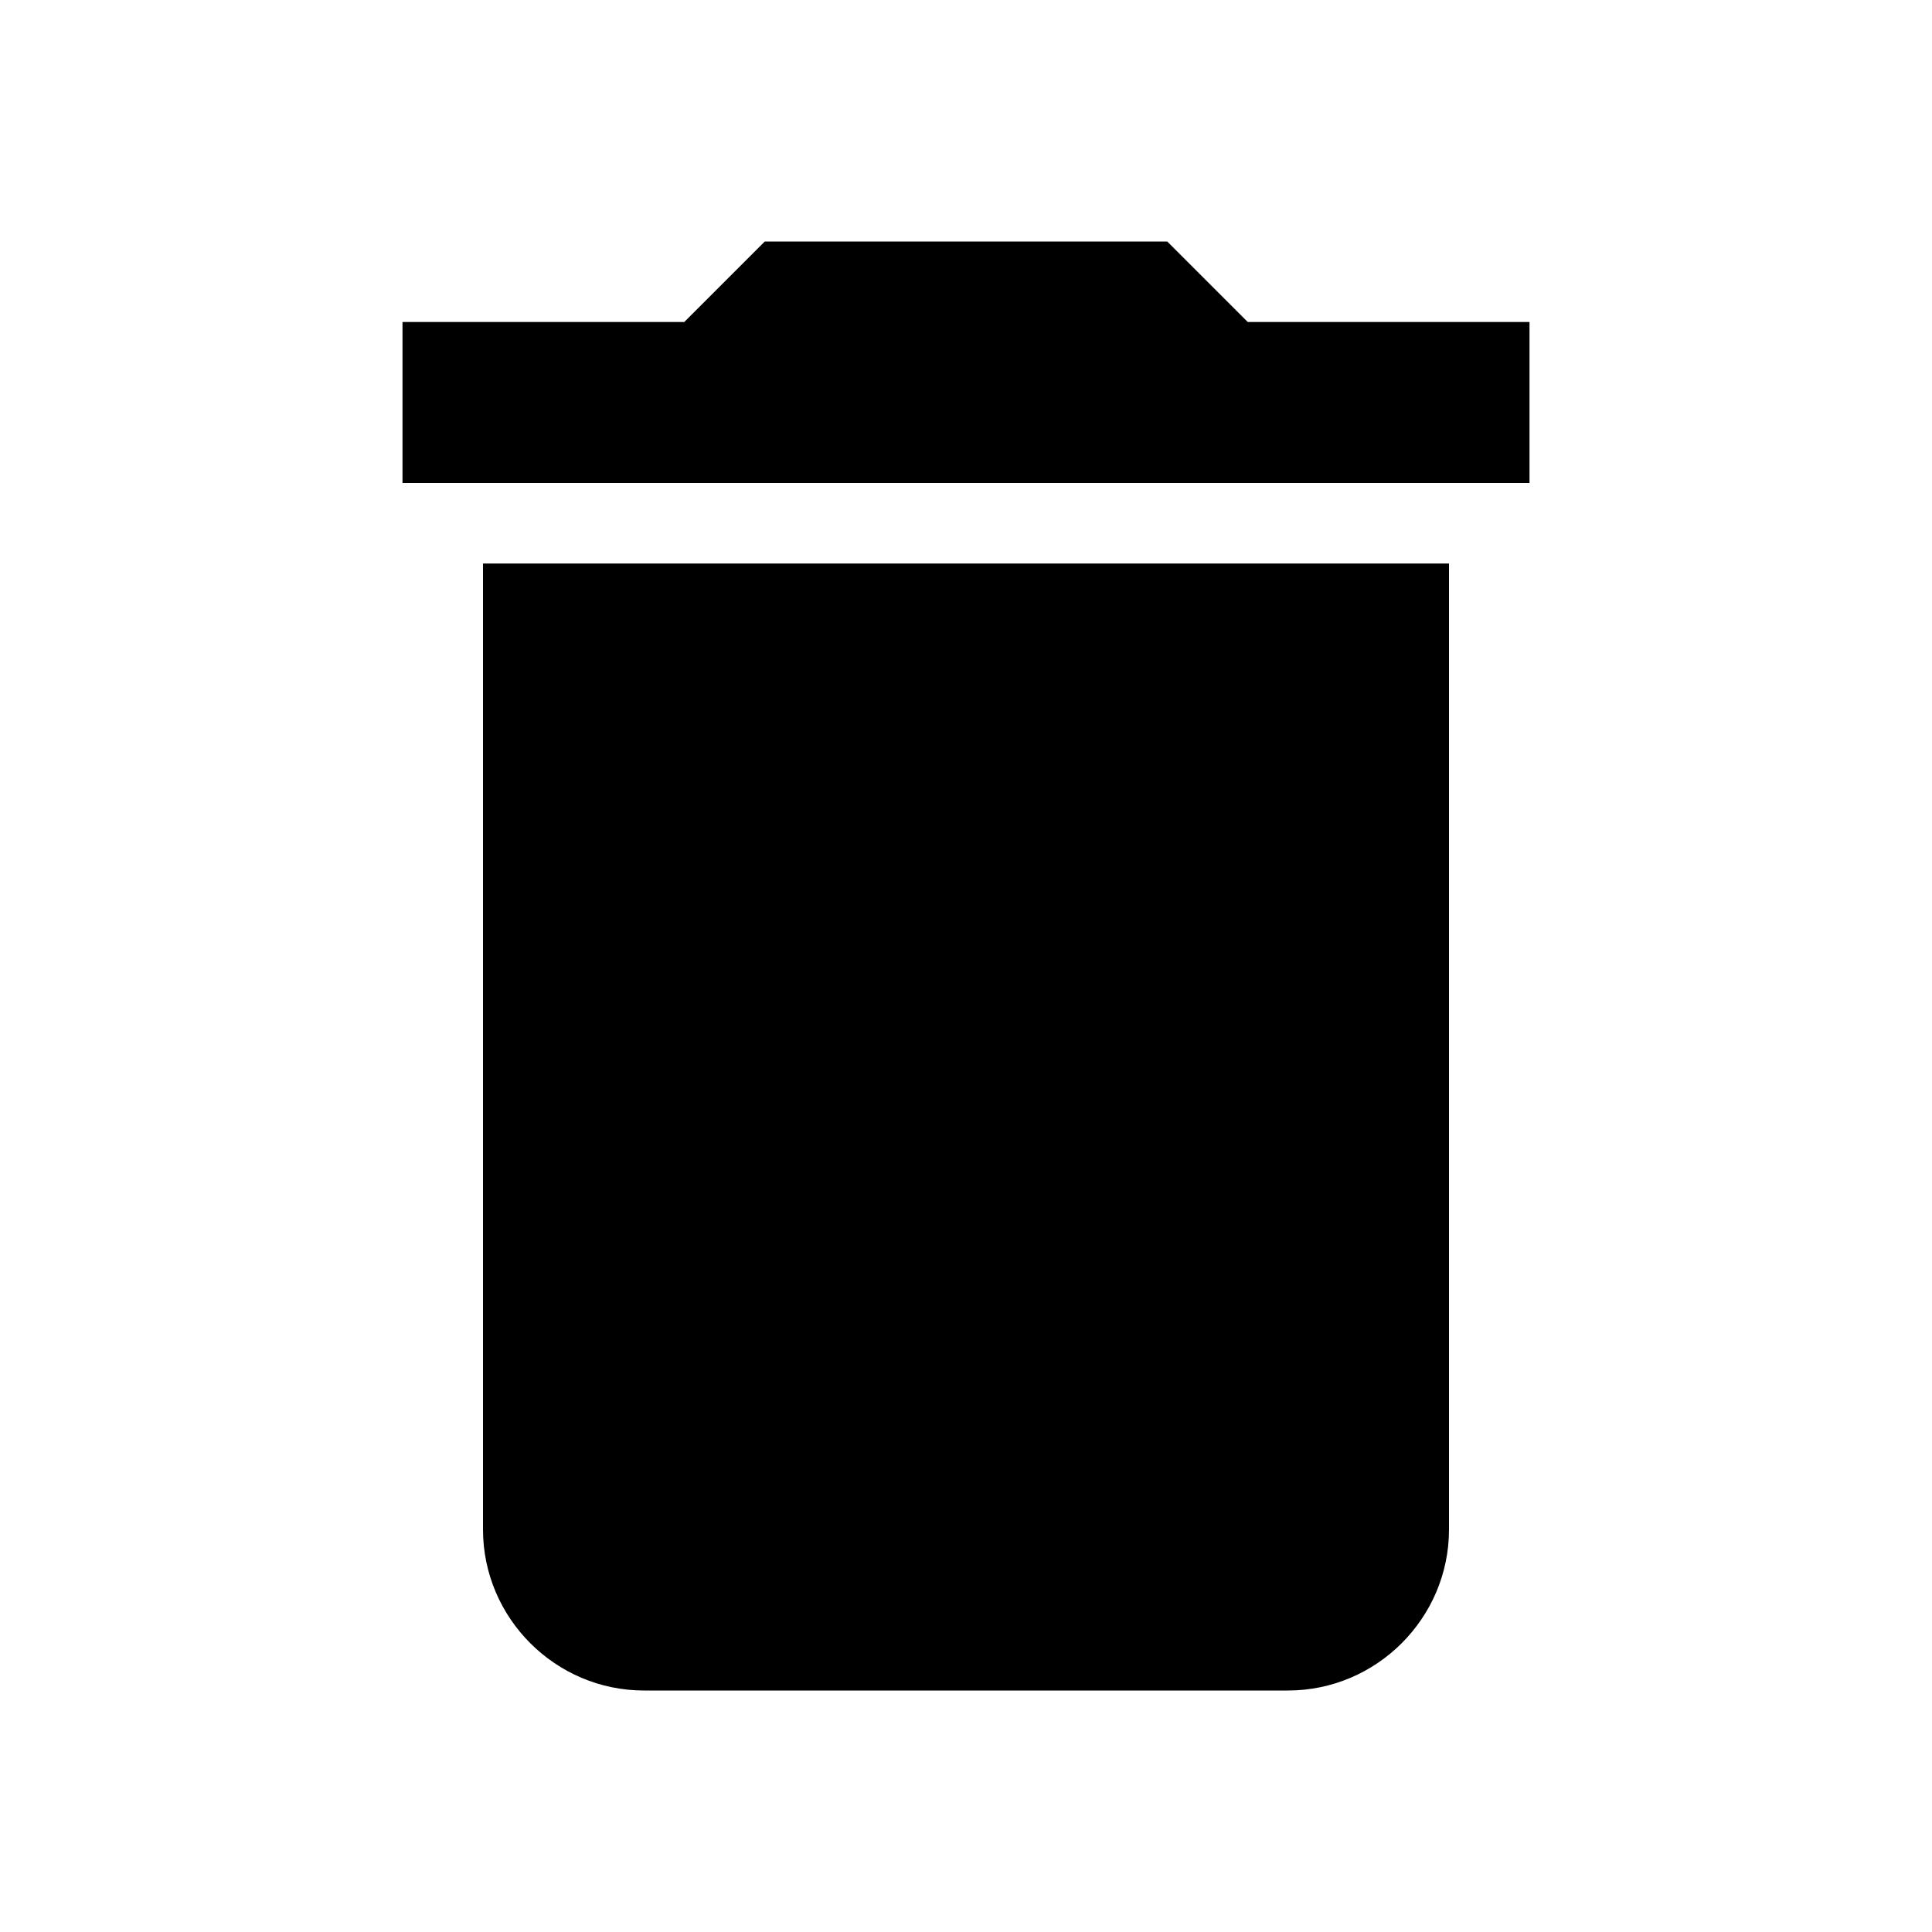
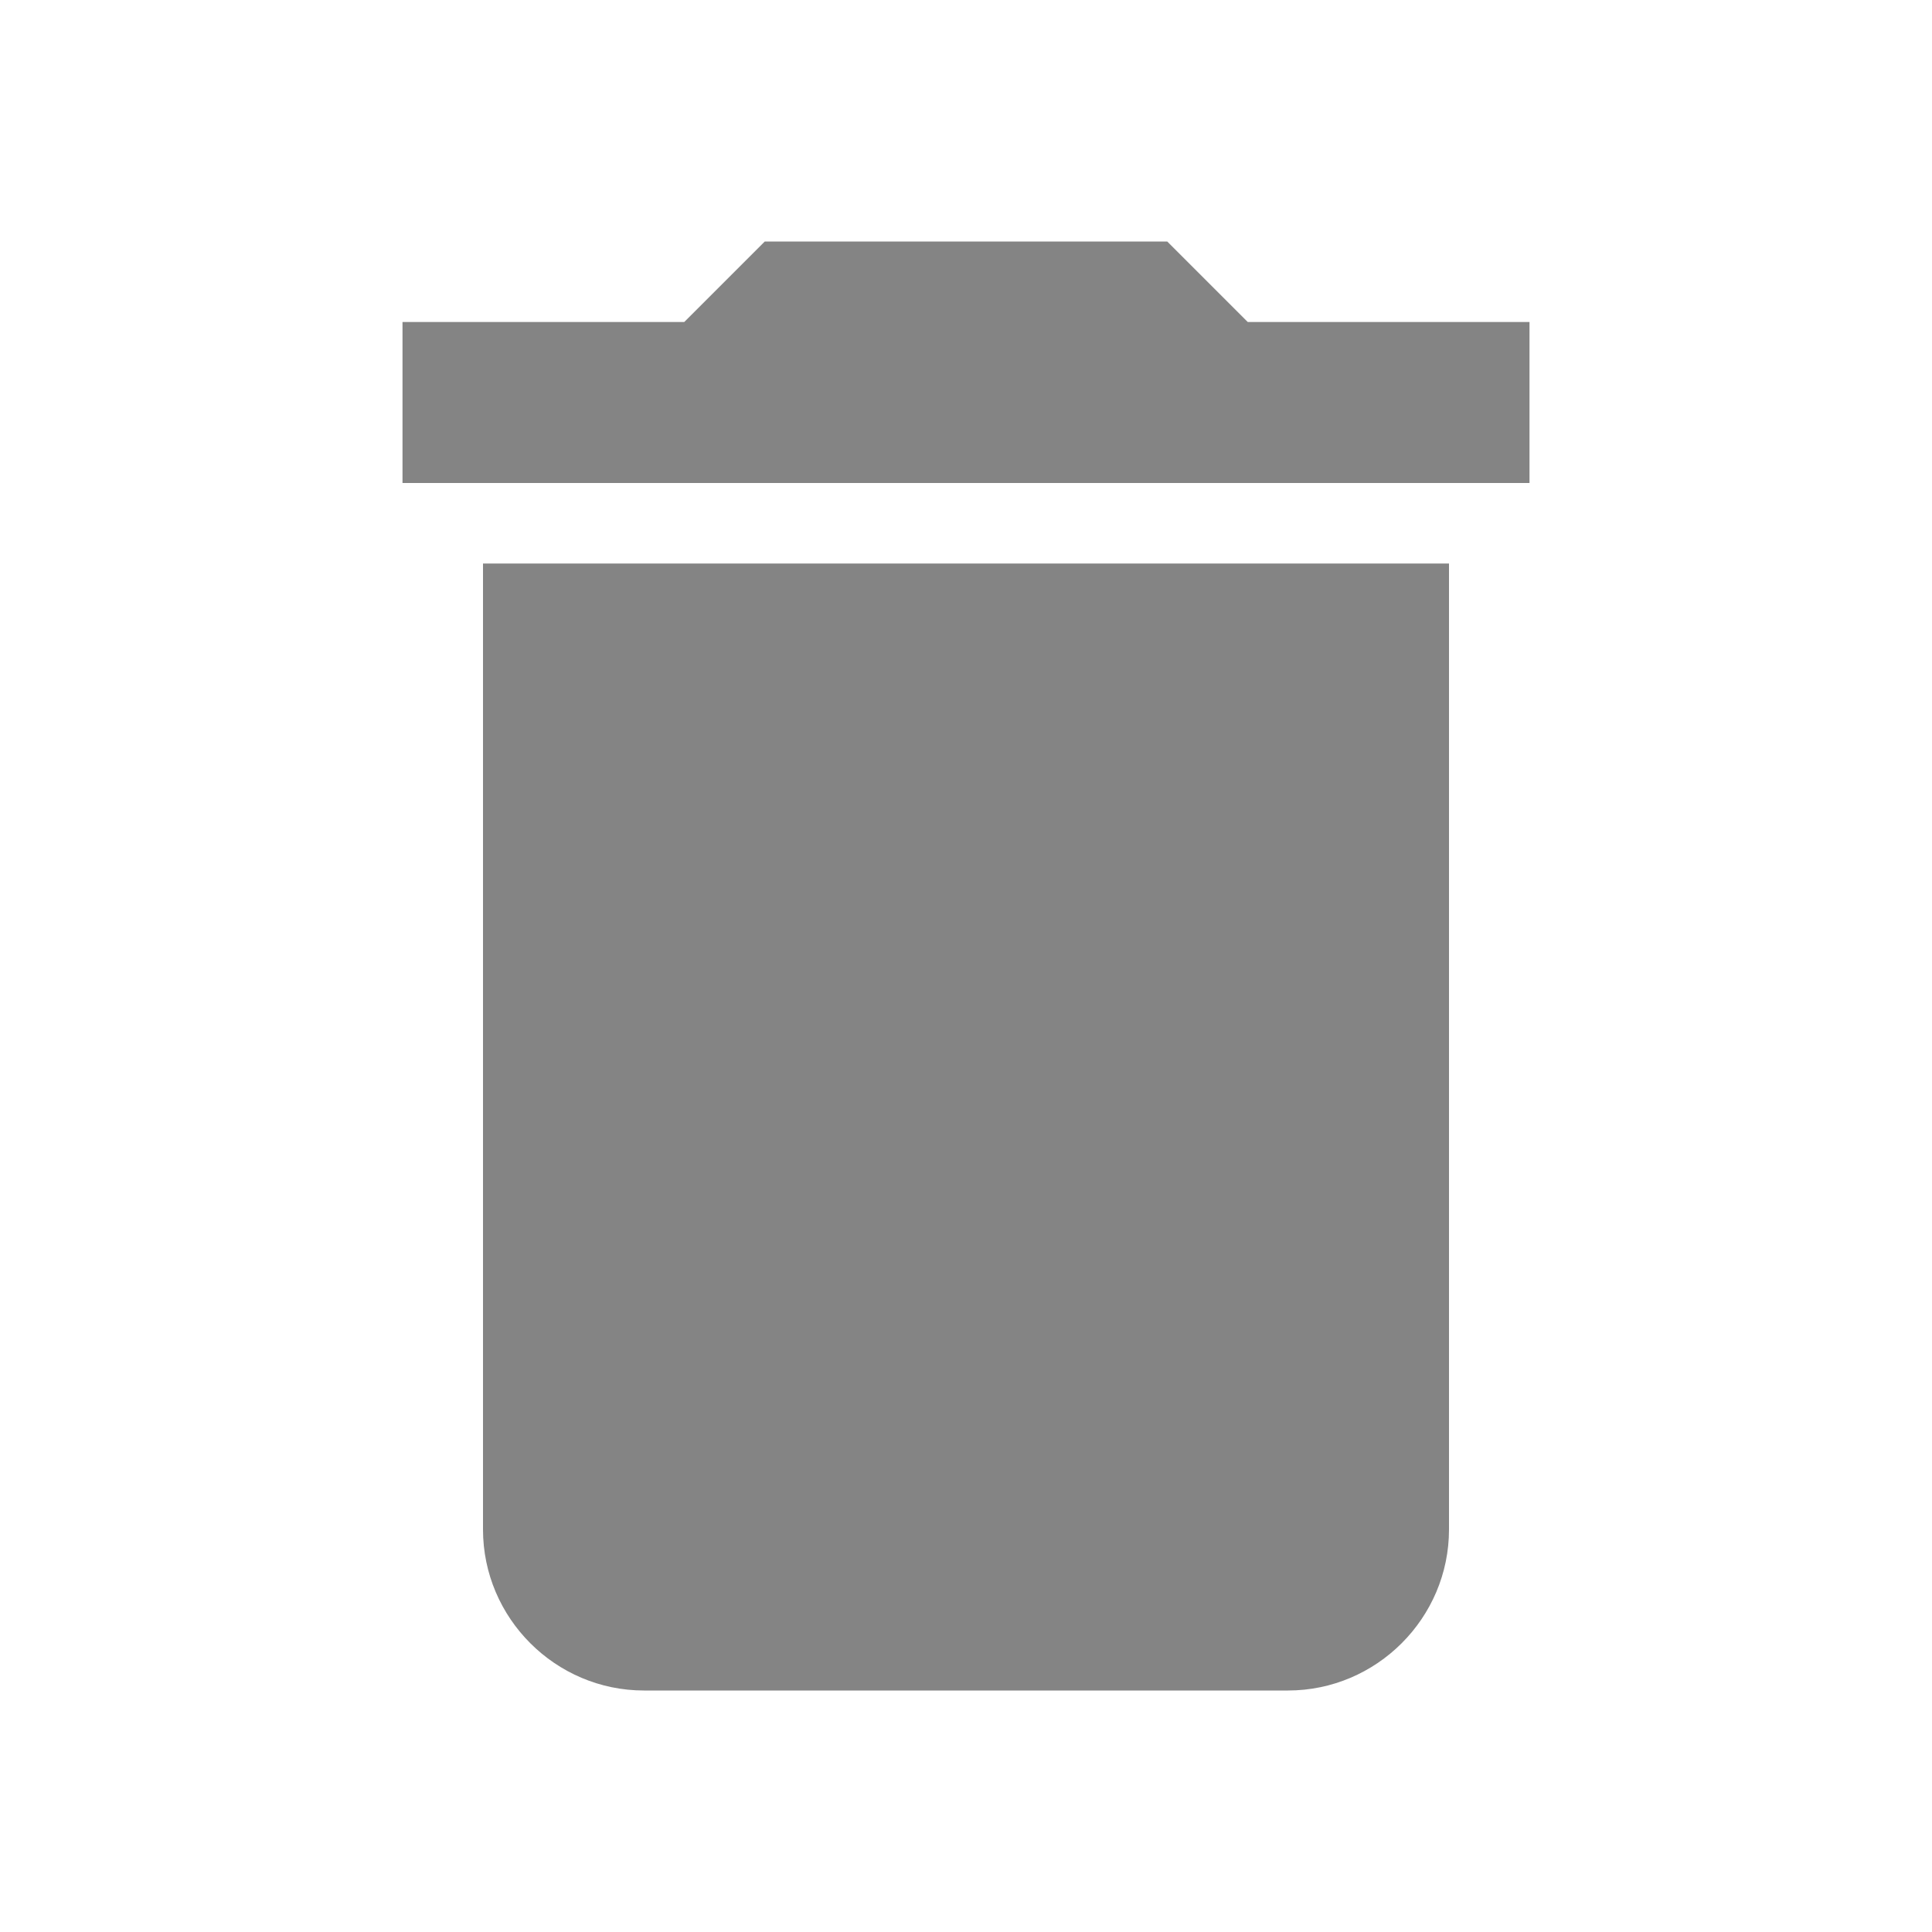
<svg xmlns="http://www.w3.org/2000/svg" width="24" height="24" viewBox="0 0 24 24" id="svg3284" version="1.1">
  <defs id="defs3290" />
-   <path d="m 6,19 c 0,1.1 0.9,2 2,2 l 8,0 c 1.1,0 2,-0.9 2,-2 L 18,7 6,7 6,19 z M 19,4 15.5,4 14.5,3 9.5,3 8.5,4 5,4 5,6 19,6 19,4 z" id="path3286" />
+   <path d="m 6,19 c 0,1.1 0.9,2 2,2 l 8,0 c 1.1,0 2,-0.9 2,-2 L 18,7 6,7 6,19 z M 19,4 15.5,4 14.5,3 9.5,3 8.5,4 5,4 5,6 19,6 19,4 z" id="path3286" style="fill:#333333;fill-opacity:0.6" />
</svg>
